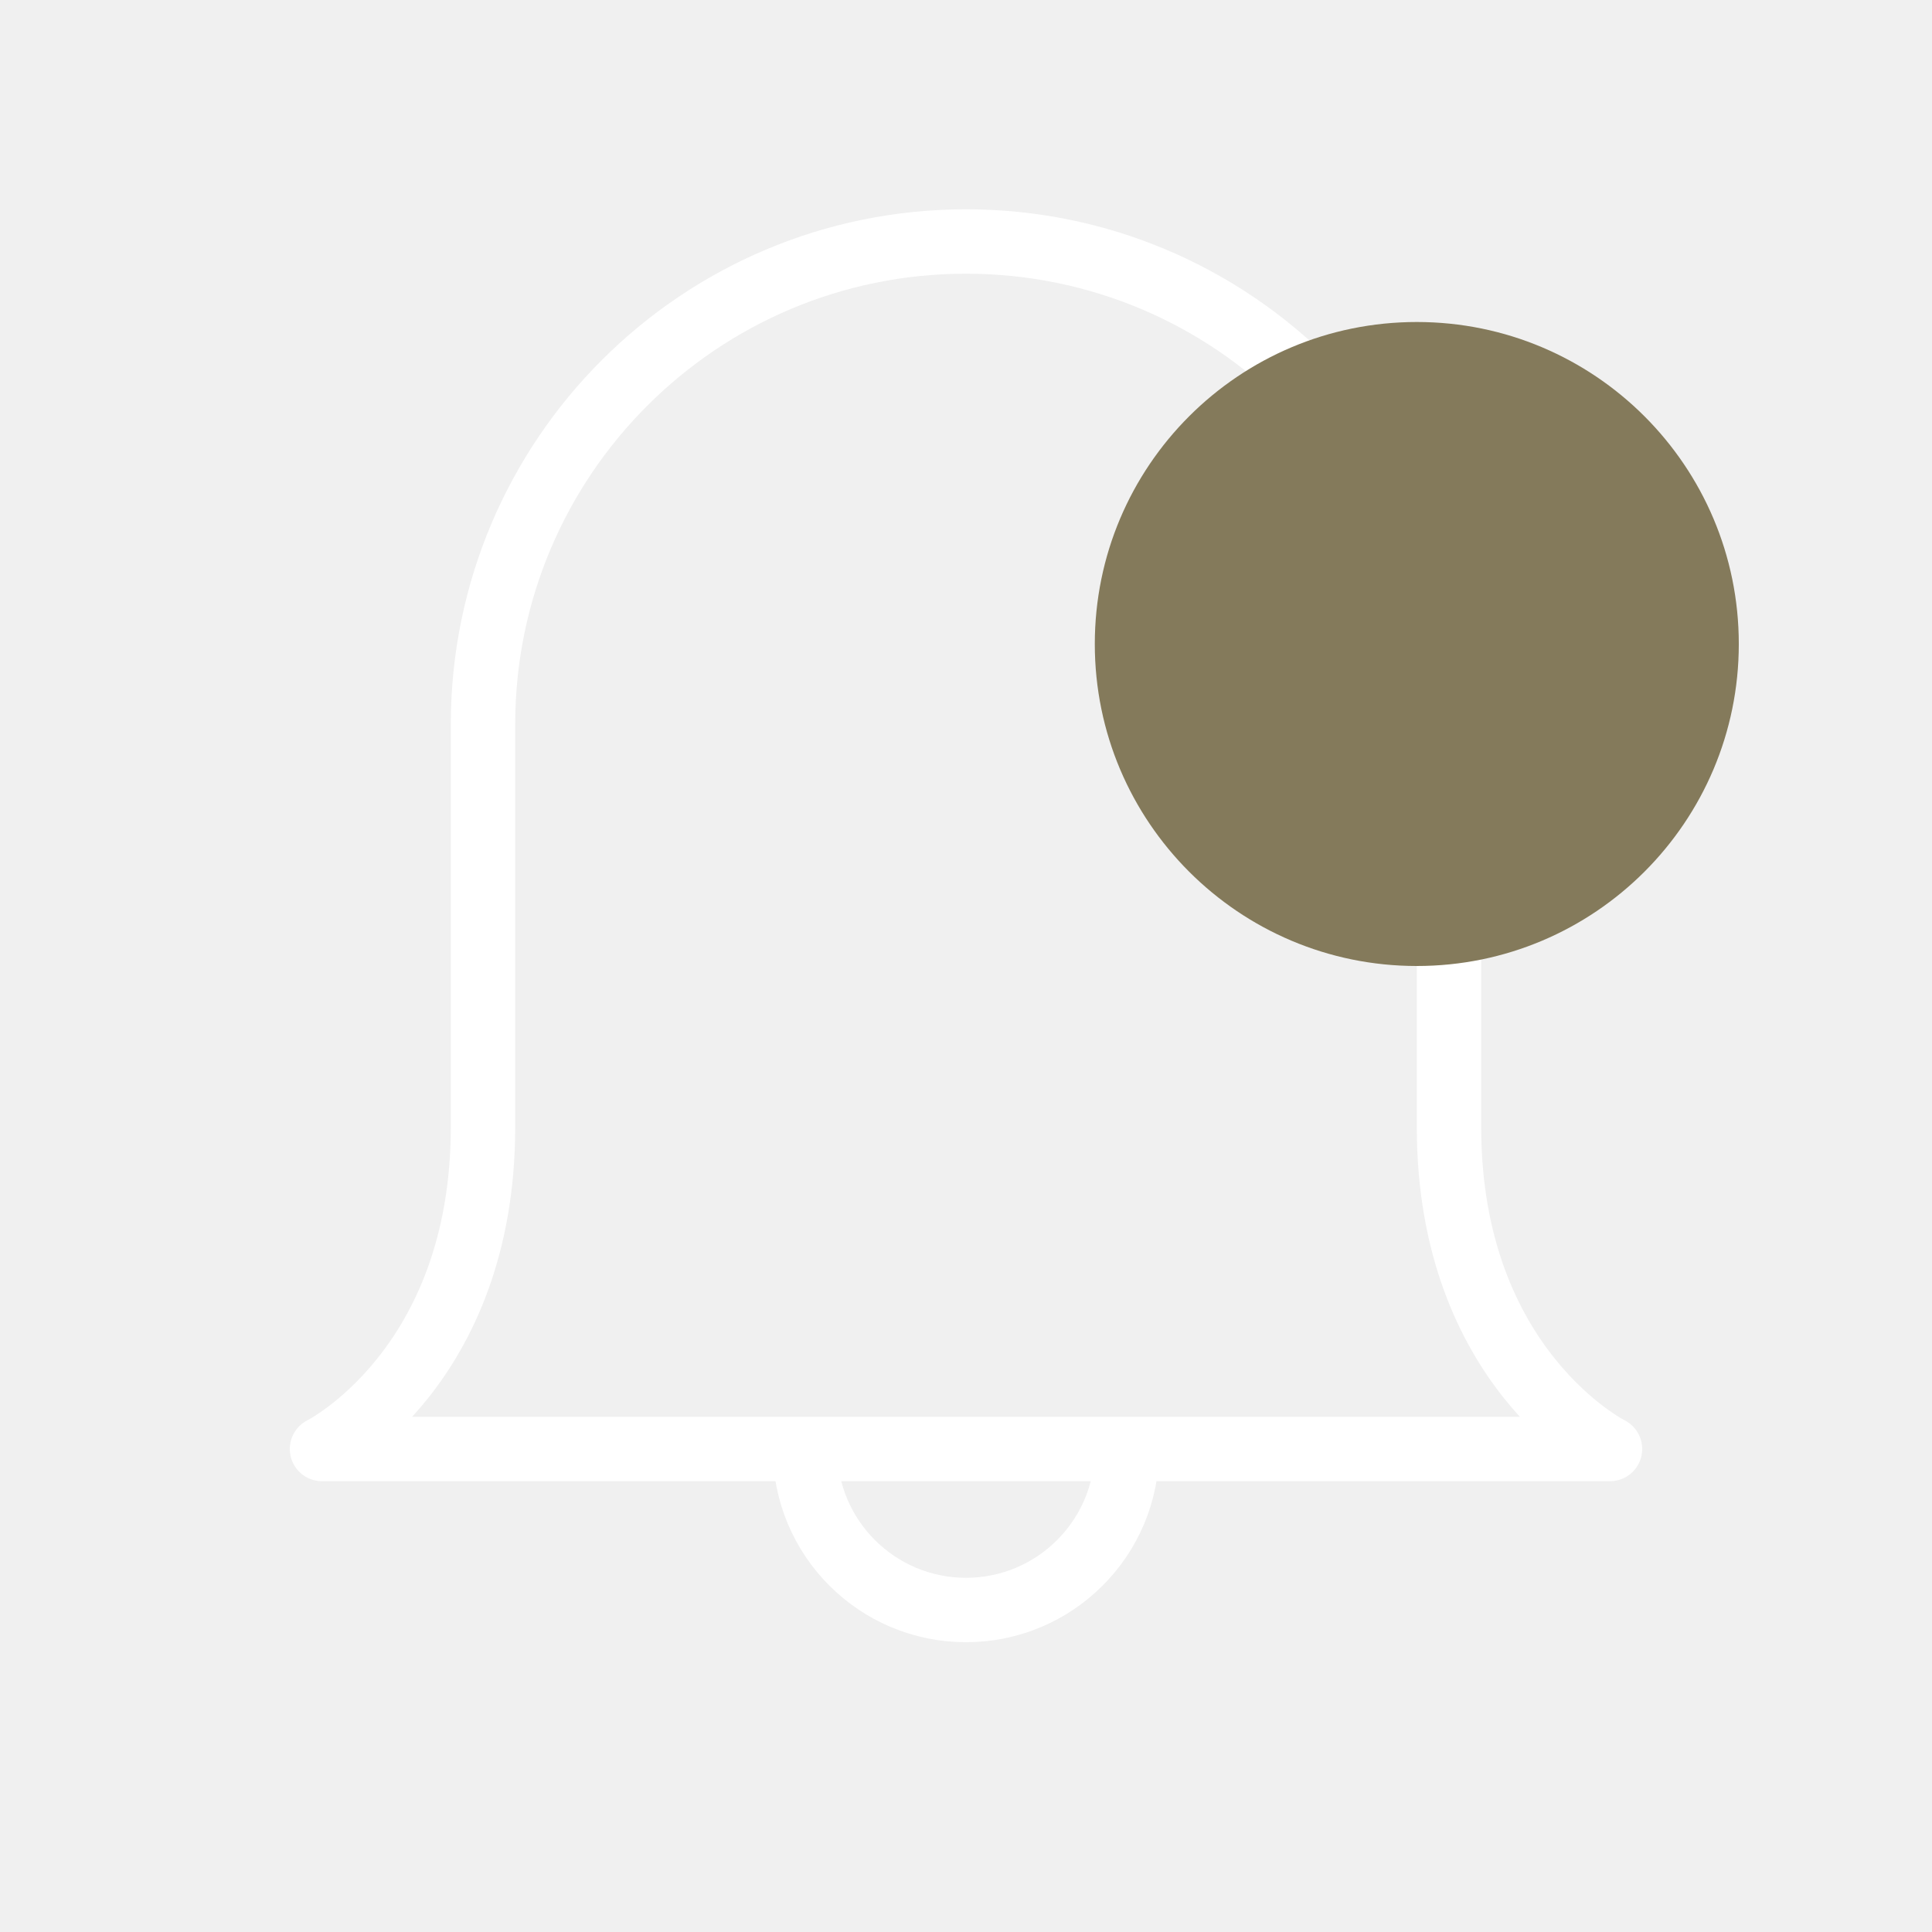
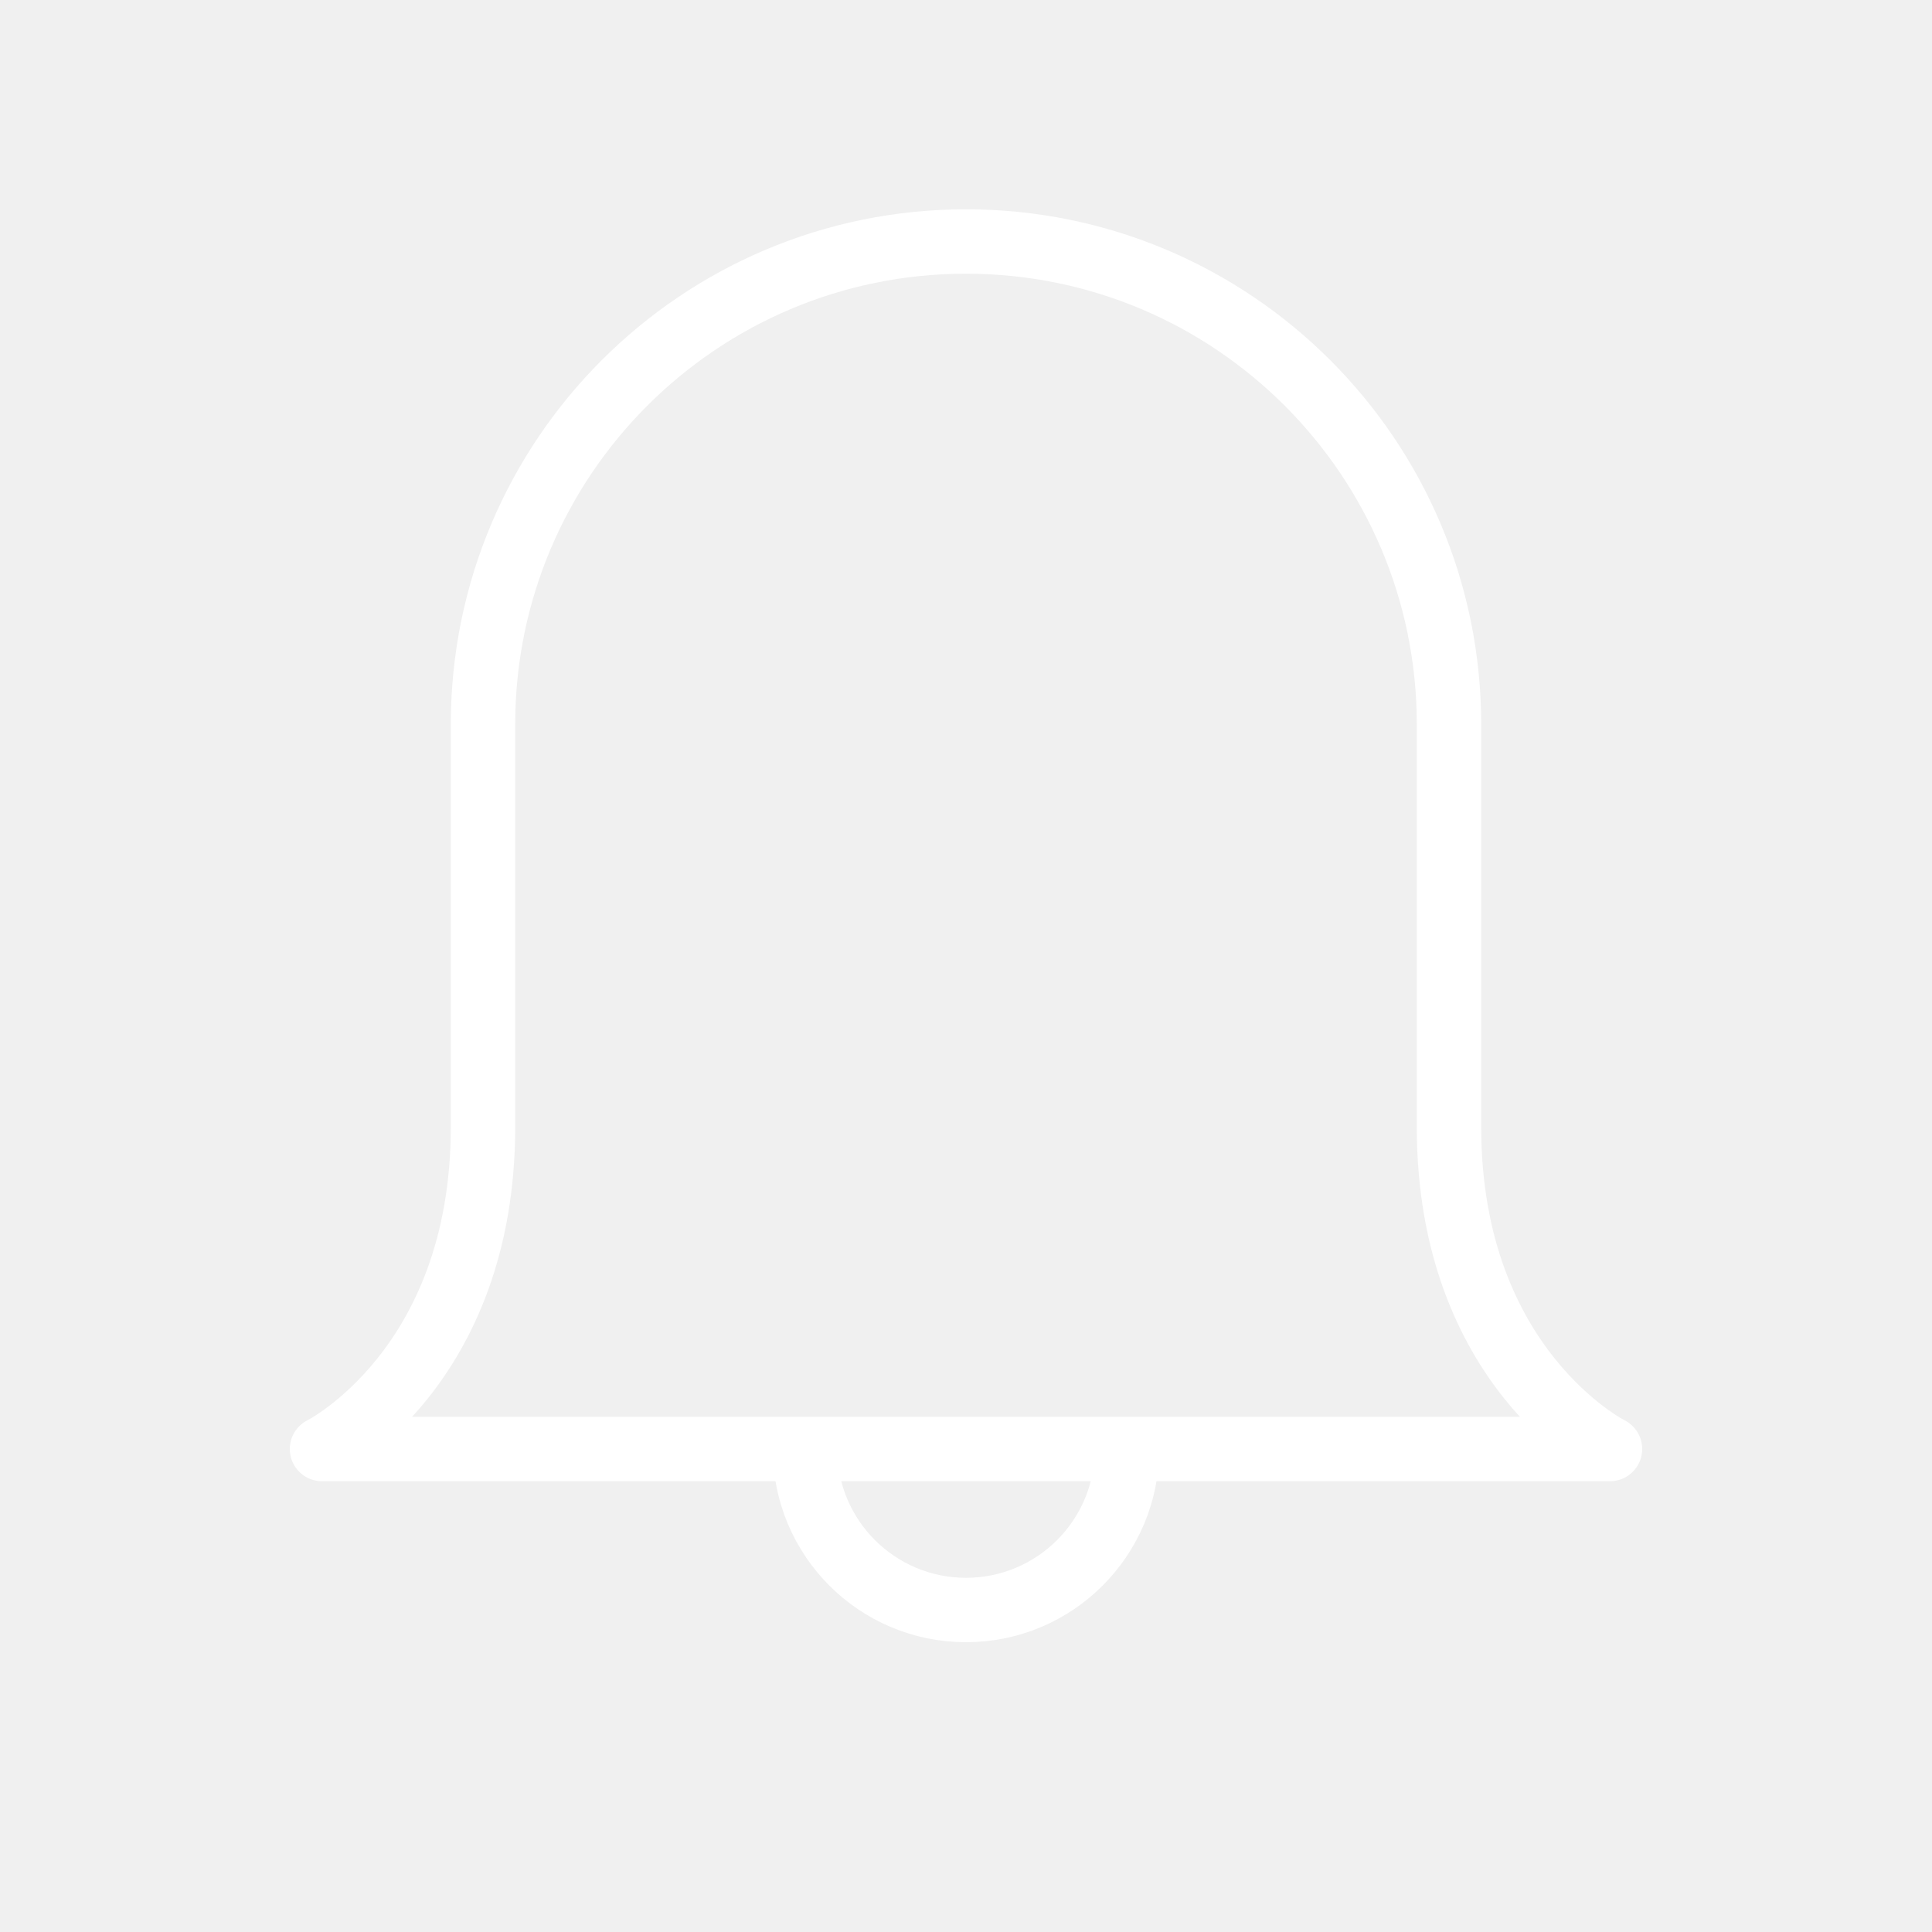
<svg xmlns="http://www.w3.org/2000/svg" width="30" height="30" viewBox="0 0 30 30" fill="none">
  <path fill-rule="evenodd" clip-rule="evenodd" d="M15 3.75C19.142 3.75 22.5 7.108 22.5 11.25C22.5 13.641 22.5 16.043 22.5 17.5C22.5 21.25 25 22.5 25 22.5L5 22.5C5 22.5 7.5 21.25 7.5 17.5C7.5 16.043 7.5 13.641 7.5 11.25C7.5 7.108 10.858 3.75 15 3.75V3.75Z" stroke="white" stroke-linejoin="round" />
  <path d="M12.5 22.5C12.5 23.881 13.619 25 15 25C16.381 25 17.5 23.881 17.5 22.5" stroke="white" />
-   <circle cx="22" cy="10" r="5" fill="#847A5B" />
</svg>
